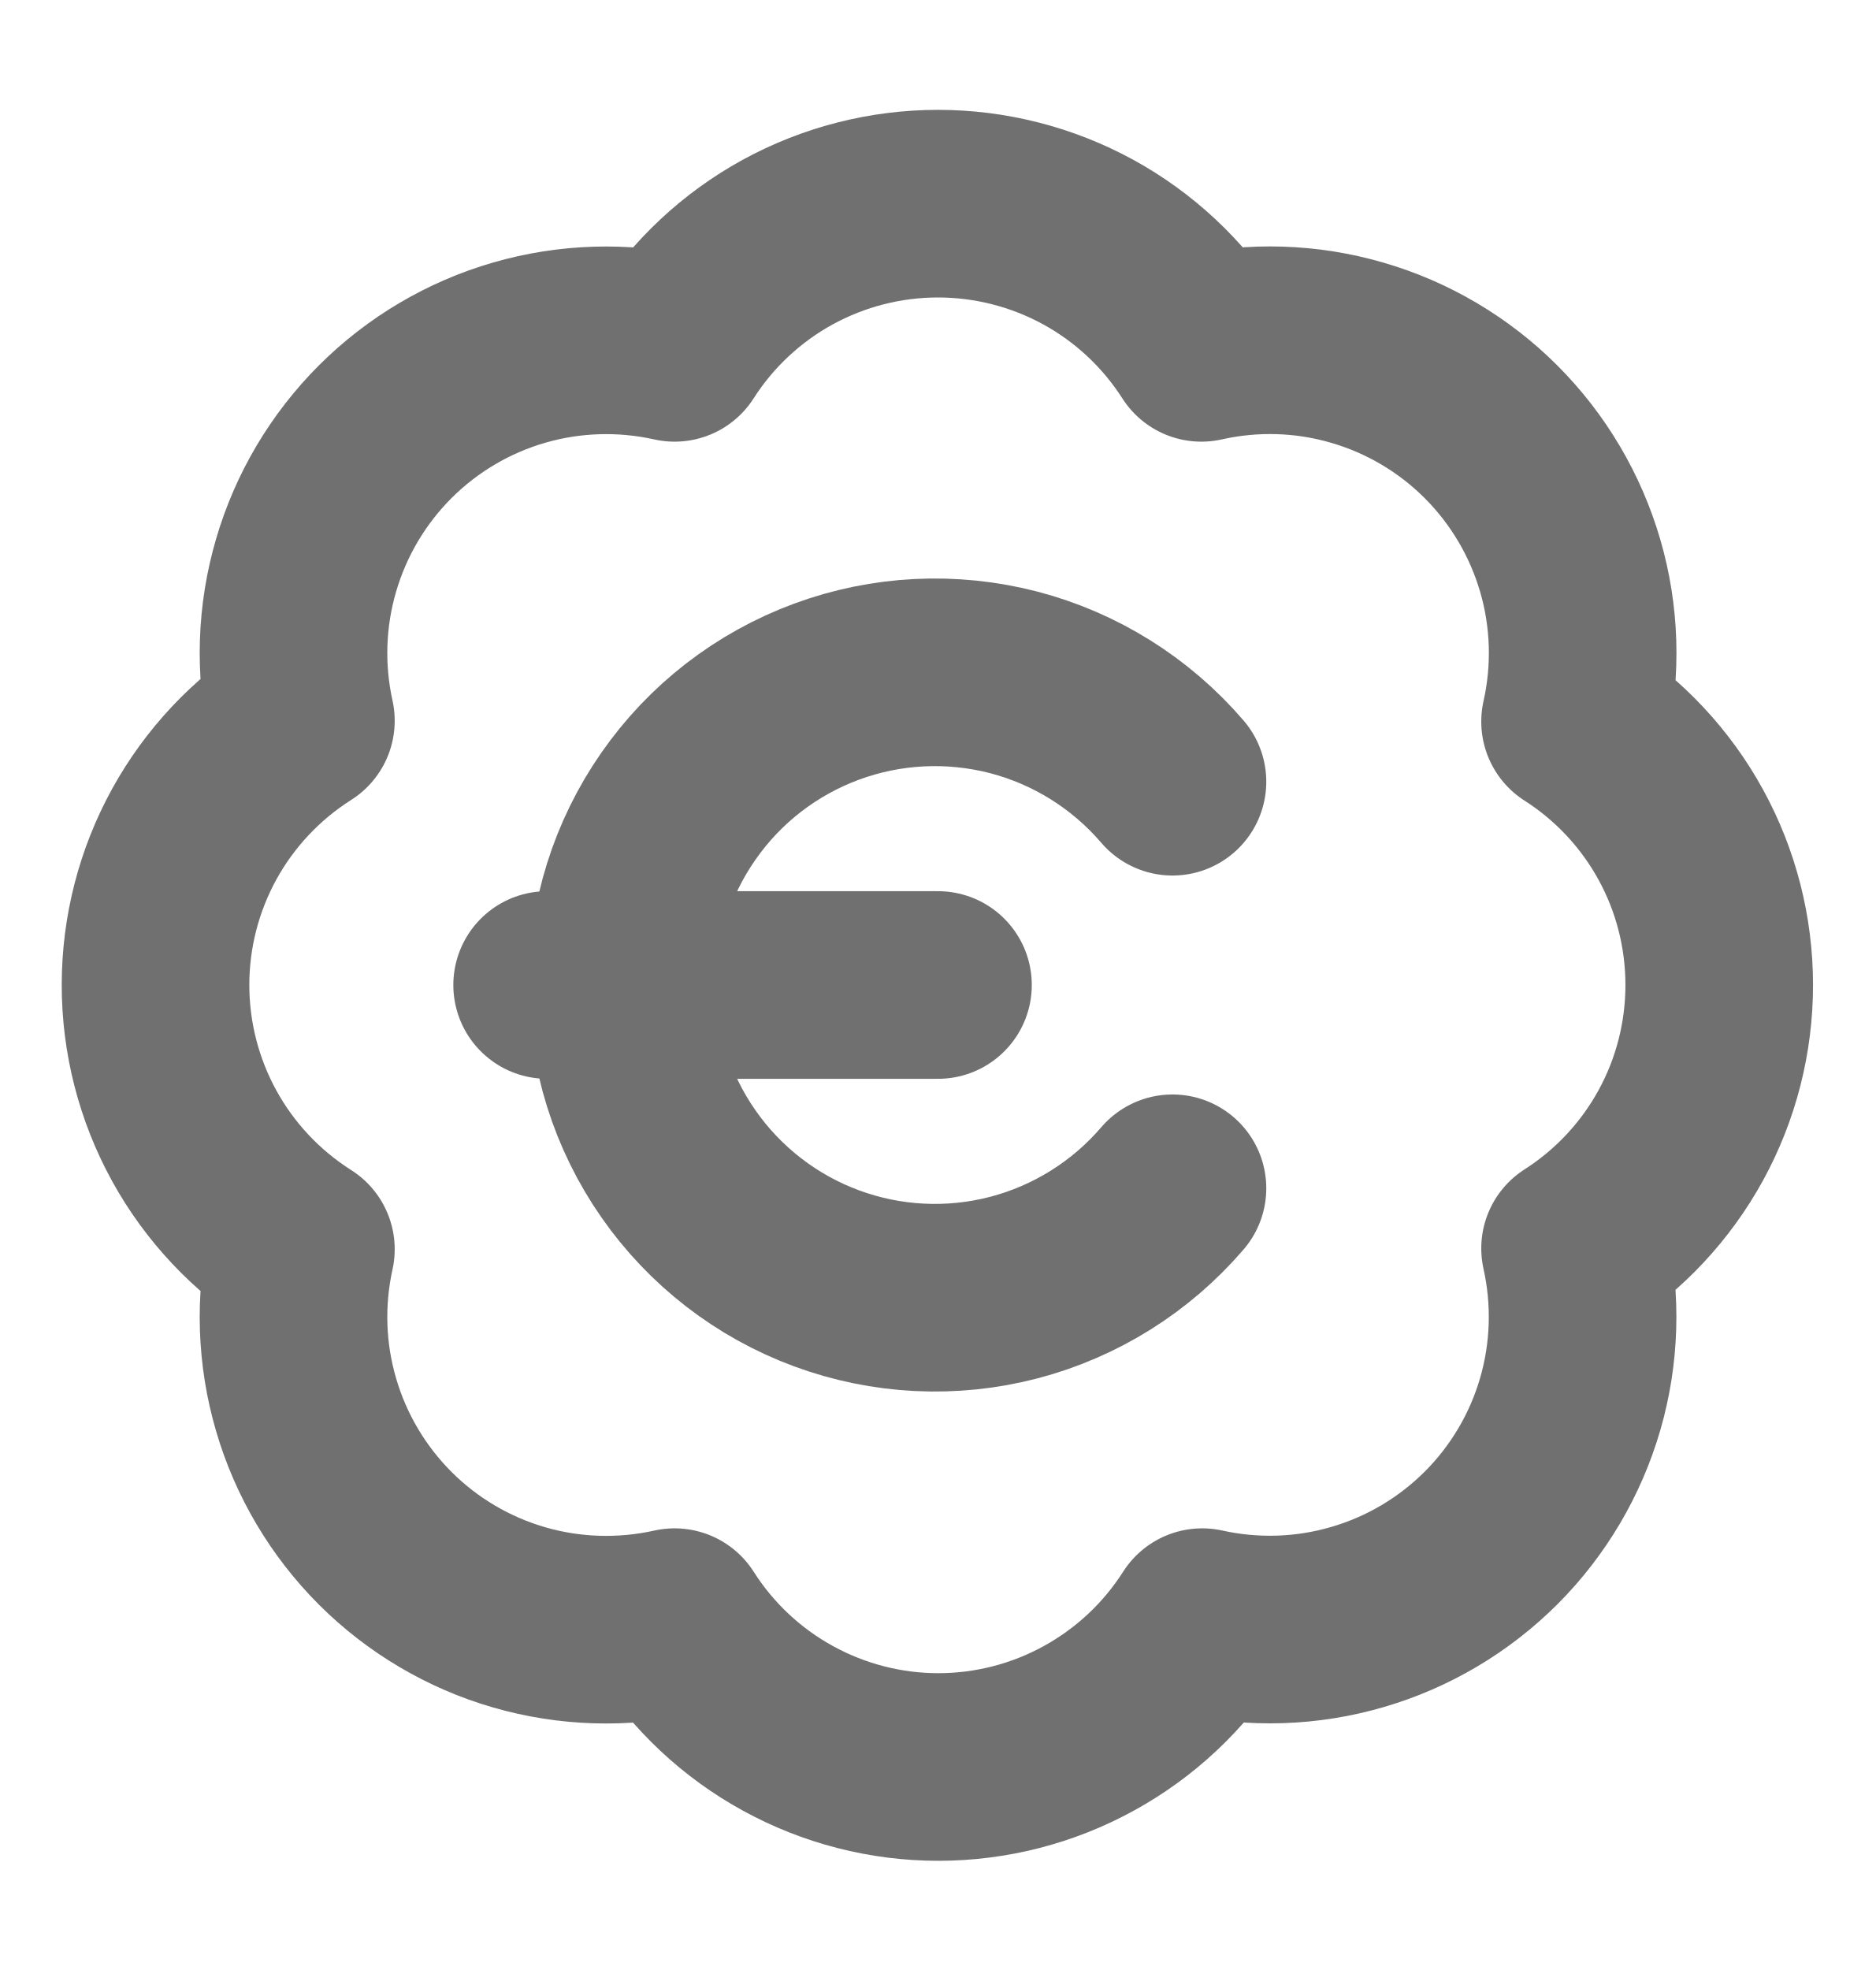
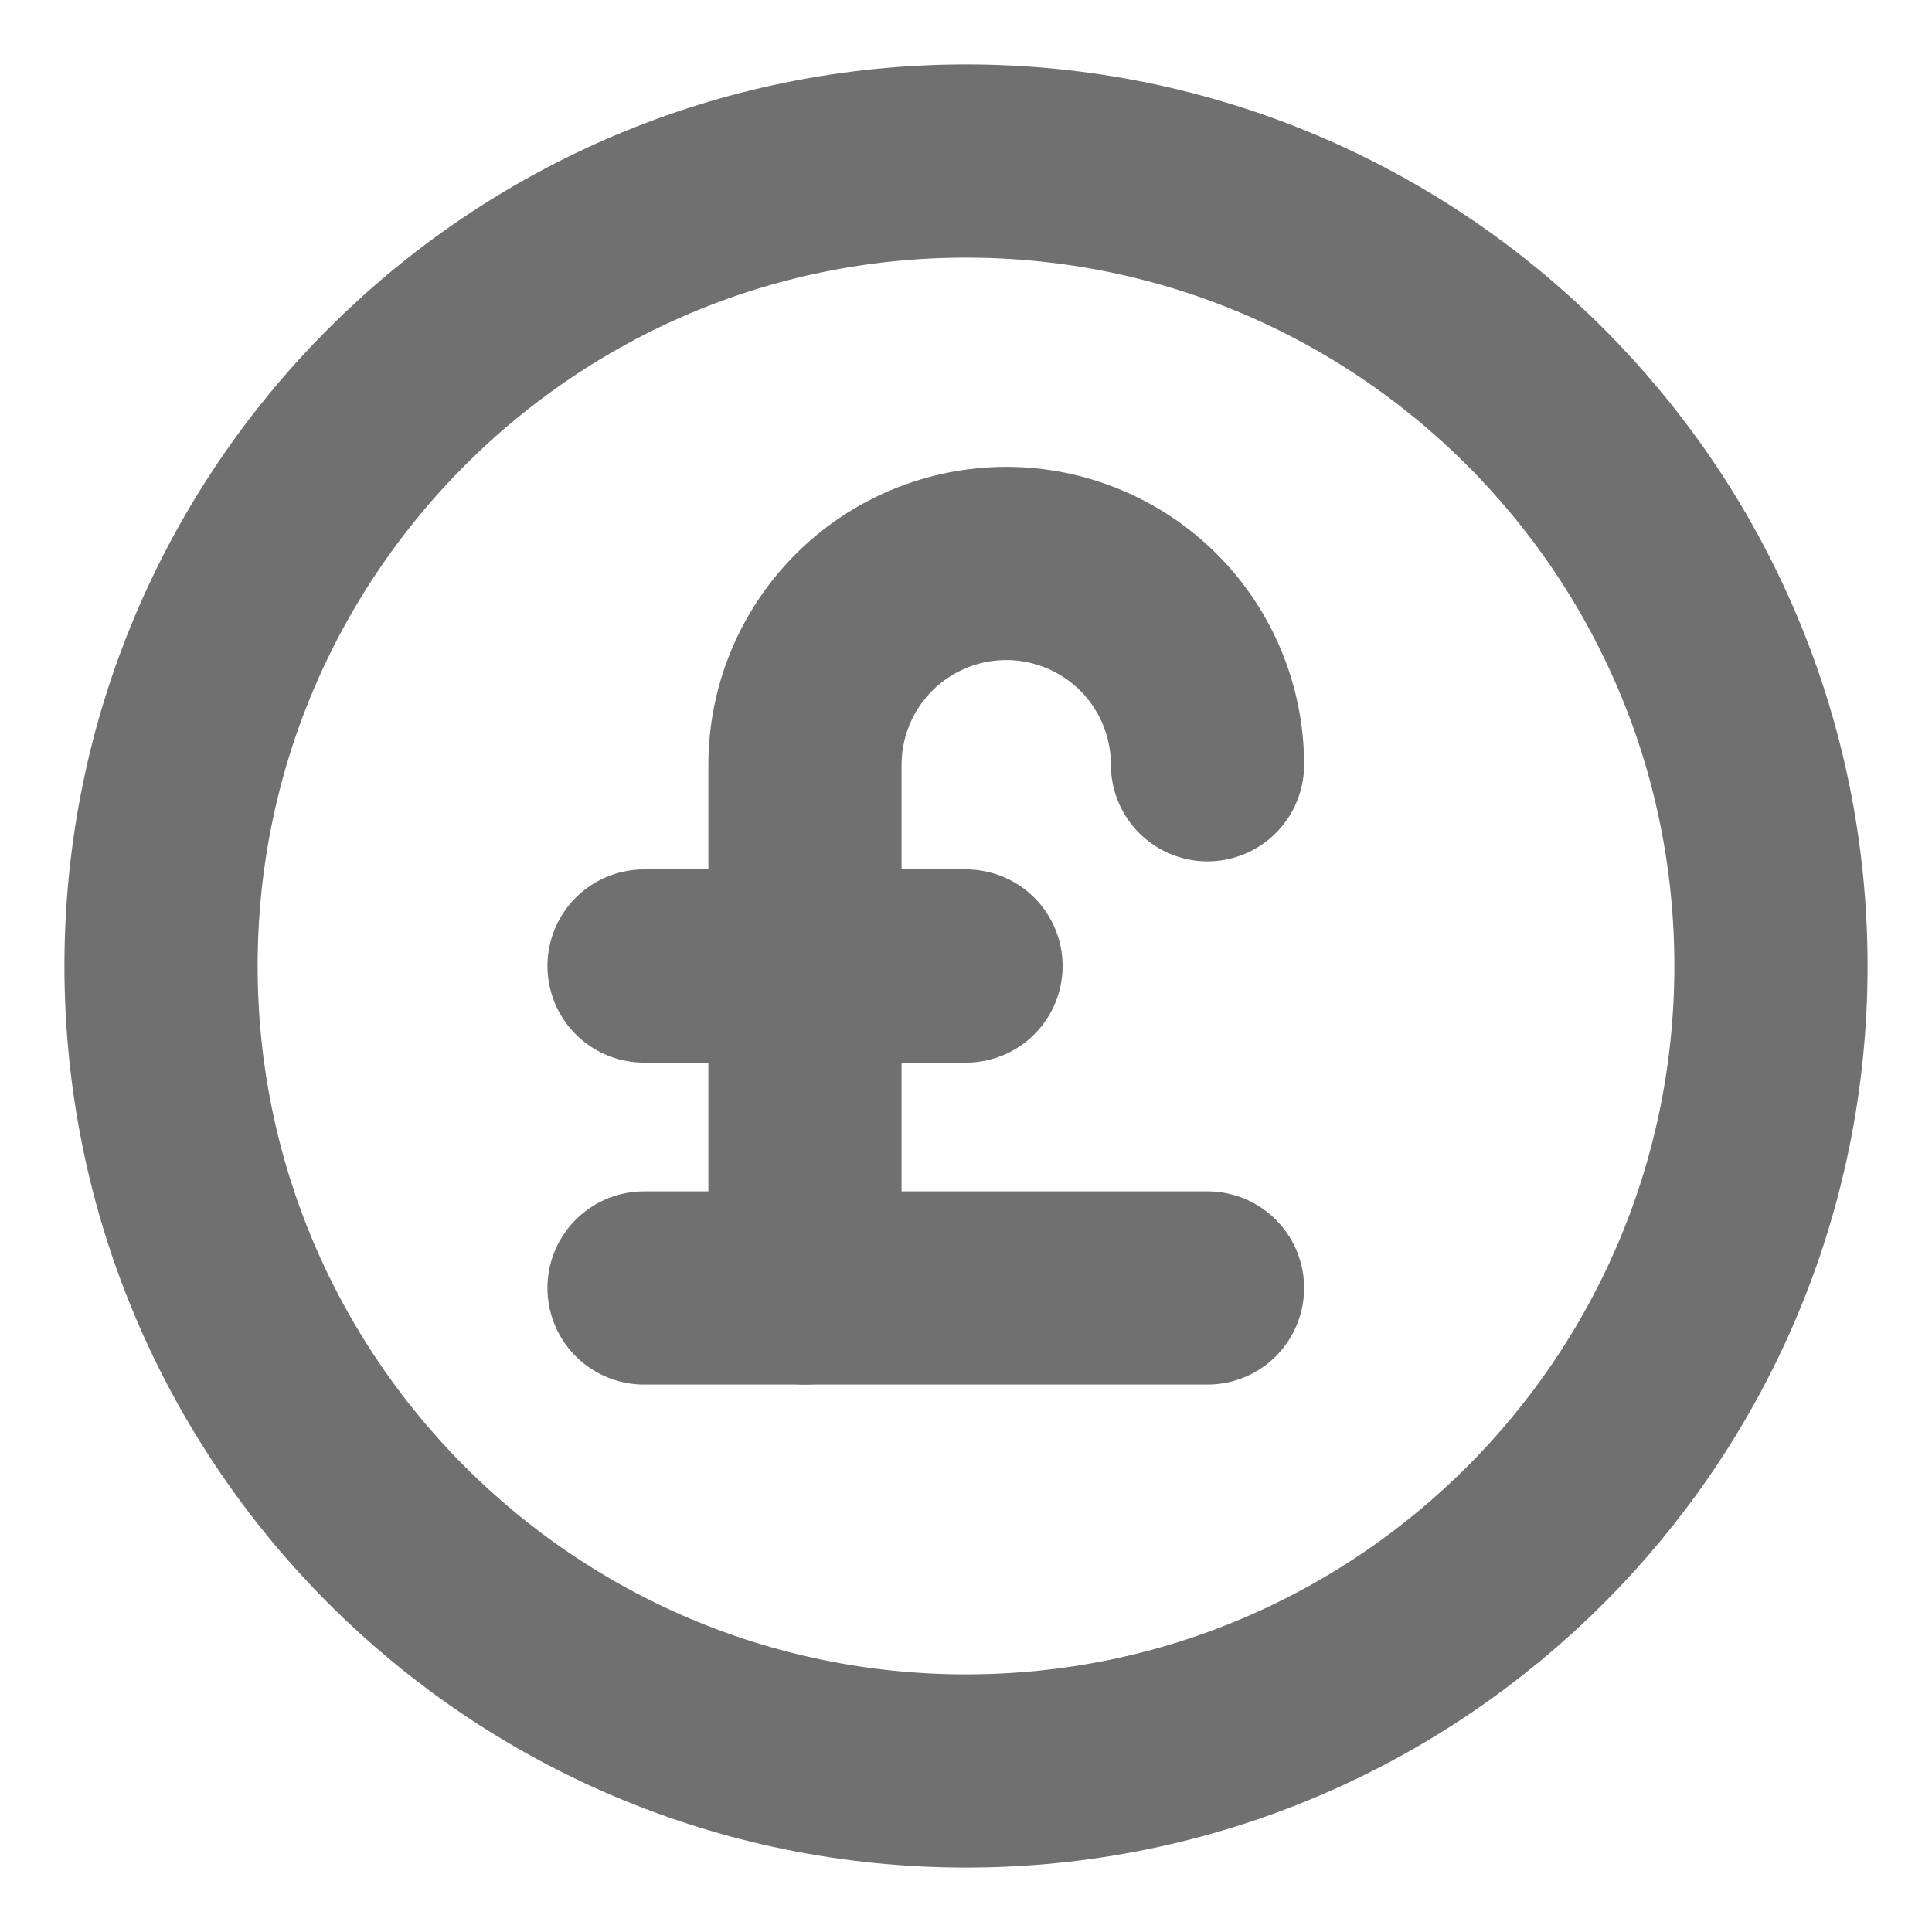
- <svg xmlns="http://www.w3.org/2000/svg" width="20" height="21" viewBox="0 0 20 21" fill="none">
-   <path d="M3.208 7.683C3.087 7.135 3.105 6.566 3.263 6.027C3.42 5.488 3.711 4.998 4.108 4.601C4.505 4.205 4.996 3.915 5.535 3.759C6.074 3.603 6.644 3.586 7.192 3.708C7.493 3.237 7.908 2.849 8.399 2.58C8.89 2.312 9.44 2.171 10 2.171C10.559 2.171 11.11 2.312 11.601 2.58C12.092 2.849 12.507 3.237 12.808 3.708C13.357 3.585 13.928 3.602 14.467 3.759C15.007 3.915 15.499 4.206 15.896 4.603C16.294 5.001 16.584 5.493 16.741 6.032C16.898 6.572 16.915 7.143 16.792 7.692C17.263 7.993 17.651 8.408 17.92 8.899C18.189 9.39 18.329 9.94 18.329 10.5C18.329 11.059 18.189 11.61 17.92 12.101C17.651 12.592 17.263 13.007 16.792 13.308C16.914 13.856 16.897 14.426 16.741 14.965C16.585 15.504 16.295 15.995 15.899 16.392C15.502 16.789 15.012 17.08 14.473 17.237C13.934 17.395 13.364 17.413 12.817 17.292C12.516 17.765 12.1 18.154 11.608 18.424C11.117 18.694 10.565 18.836 10.004 18.836C9.443 18.836 8.892 18.694 8.4 18.424C7.908 18.154 7.493 17.765 7.192 17.292C6.644 17.414 6.074 17.397 5.535 17.241C4.996 17.085 4.505 16.795 4.108 16.399C3.711 16.002 3.42 15.512 3.263 14.973C3.105 14.434 3.087 13.865 3.208 13.317C2.733 13.016 2.342 12.6 2.071 12.108C1.8 11.615 1.658 11.062 1.658 10.5C1.658 9.938 1.8 9.385 2.071 8.892C2.342 8.4 2.733 7.984 3.208 7.683Z" stroke="#707070" stroke-width="2" stroke-linecap="round" stroke-linejoin="round" />
-   <path d="M5.833 10.5H10" stroke="#707070" stroke-width="2" stroke-linecap="round" stroke-linejoin="round" />
-   <path d="M12.5 8.333C12.057 7.816 11.466 7.446 10.807 7.274C10.147 7.103 9.451 7.137 8.812 7.373C8.173 7.609 7.621 8.035 7.232 8.595C6.842 9.154 6.634 9.819 6.634 10.5C6.634 11.181 6.842 11.846 7.232 12.405C7.621 12.964 8.173 13.391 8.812 13.627C9.451 13.863 10.147 13.898 10.807 13.726C11.466 13.554 12.057 13.184 12.5 12.667" stroke="#707070" stroke-width="2" stroke-linecap="round" stroke-linejoin="round" />
+ <svg xmlns="http://www.w3.org/2000/svg" width="20" height="20" viewBox="0 0 20 20" fill="none">
+   <path d="M8.333 13.333V7.917C8.333 7.364 8.553 6.834 8.944 6.443C9.334 6.053 9.864 5.833 10.417 5.833C10.969 5.833 11.499 6.053 11.89 6.443C12.28 6.834 12.5 7.364 12.5 7.917" stroke="#707070" stroke-width="2" stroke-linecap="round" stroke-linejoin="round" />
+   <path d="M6.667 10H10" stroke="#707070" stroke-width="2" stroke-linecap="round" stroke-linejoin="round" />
+   <path d="M6.667 13.333H12.5" stroke="#707070" stroke-width="2" stroke-linecap="round" stroke-linejoin="round" />
+   <path d="M10 18.333C14.602 18.333 18.333 14.602 18.333 10C18.333 5.398 14.602 1.667 10 1.667C5.398 1.667 1.667 5.398 1.667 10C1.667 14.602 5.398 18.333 10 18.333Z" stroke="#707070" stroke-width="2" stroke-linecap="round" stroke-linejoin="round" />
</svg>
